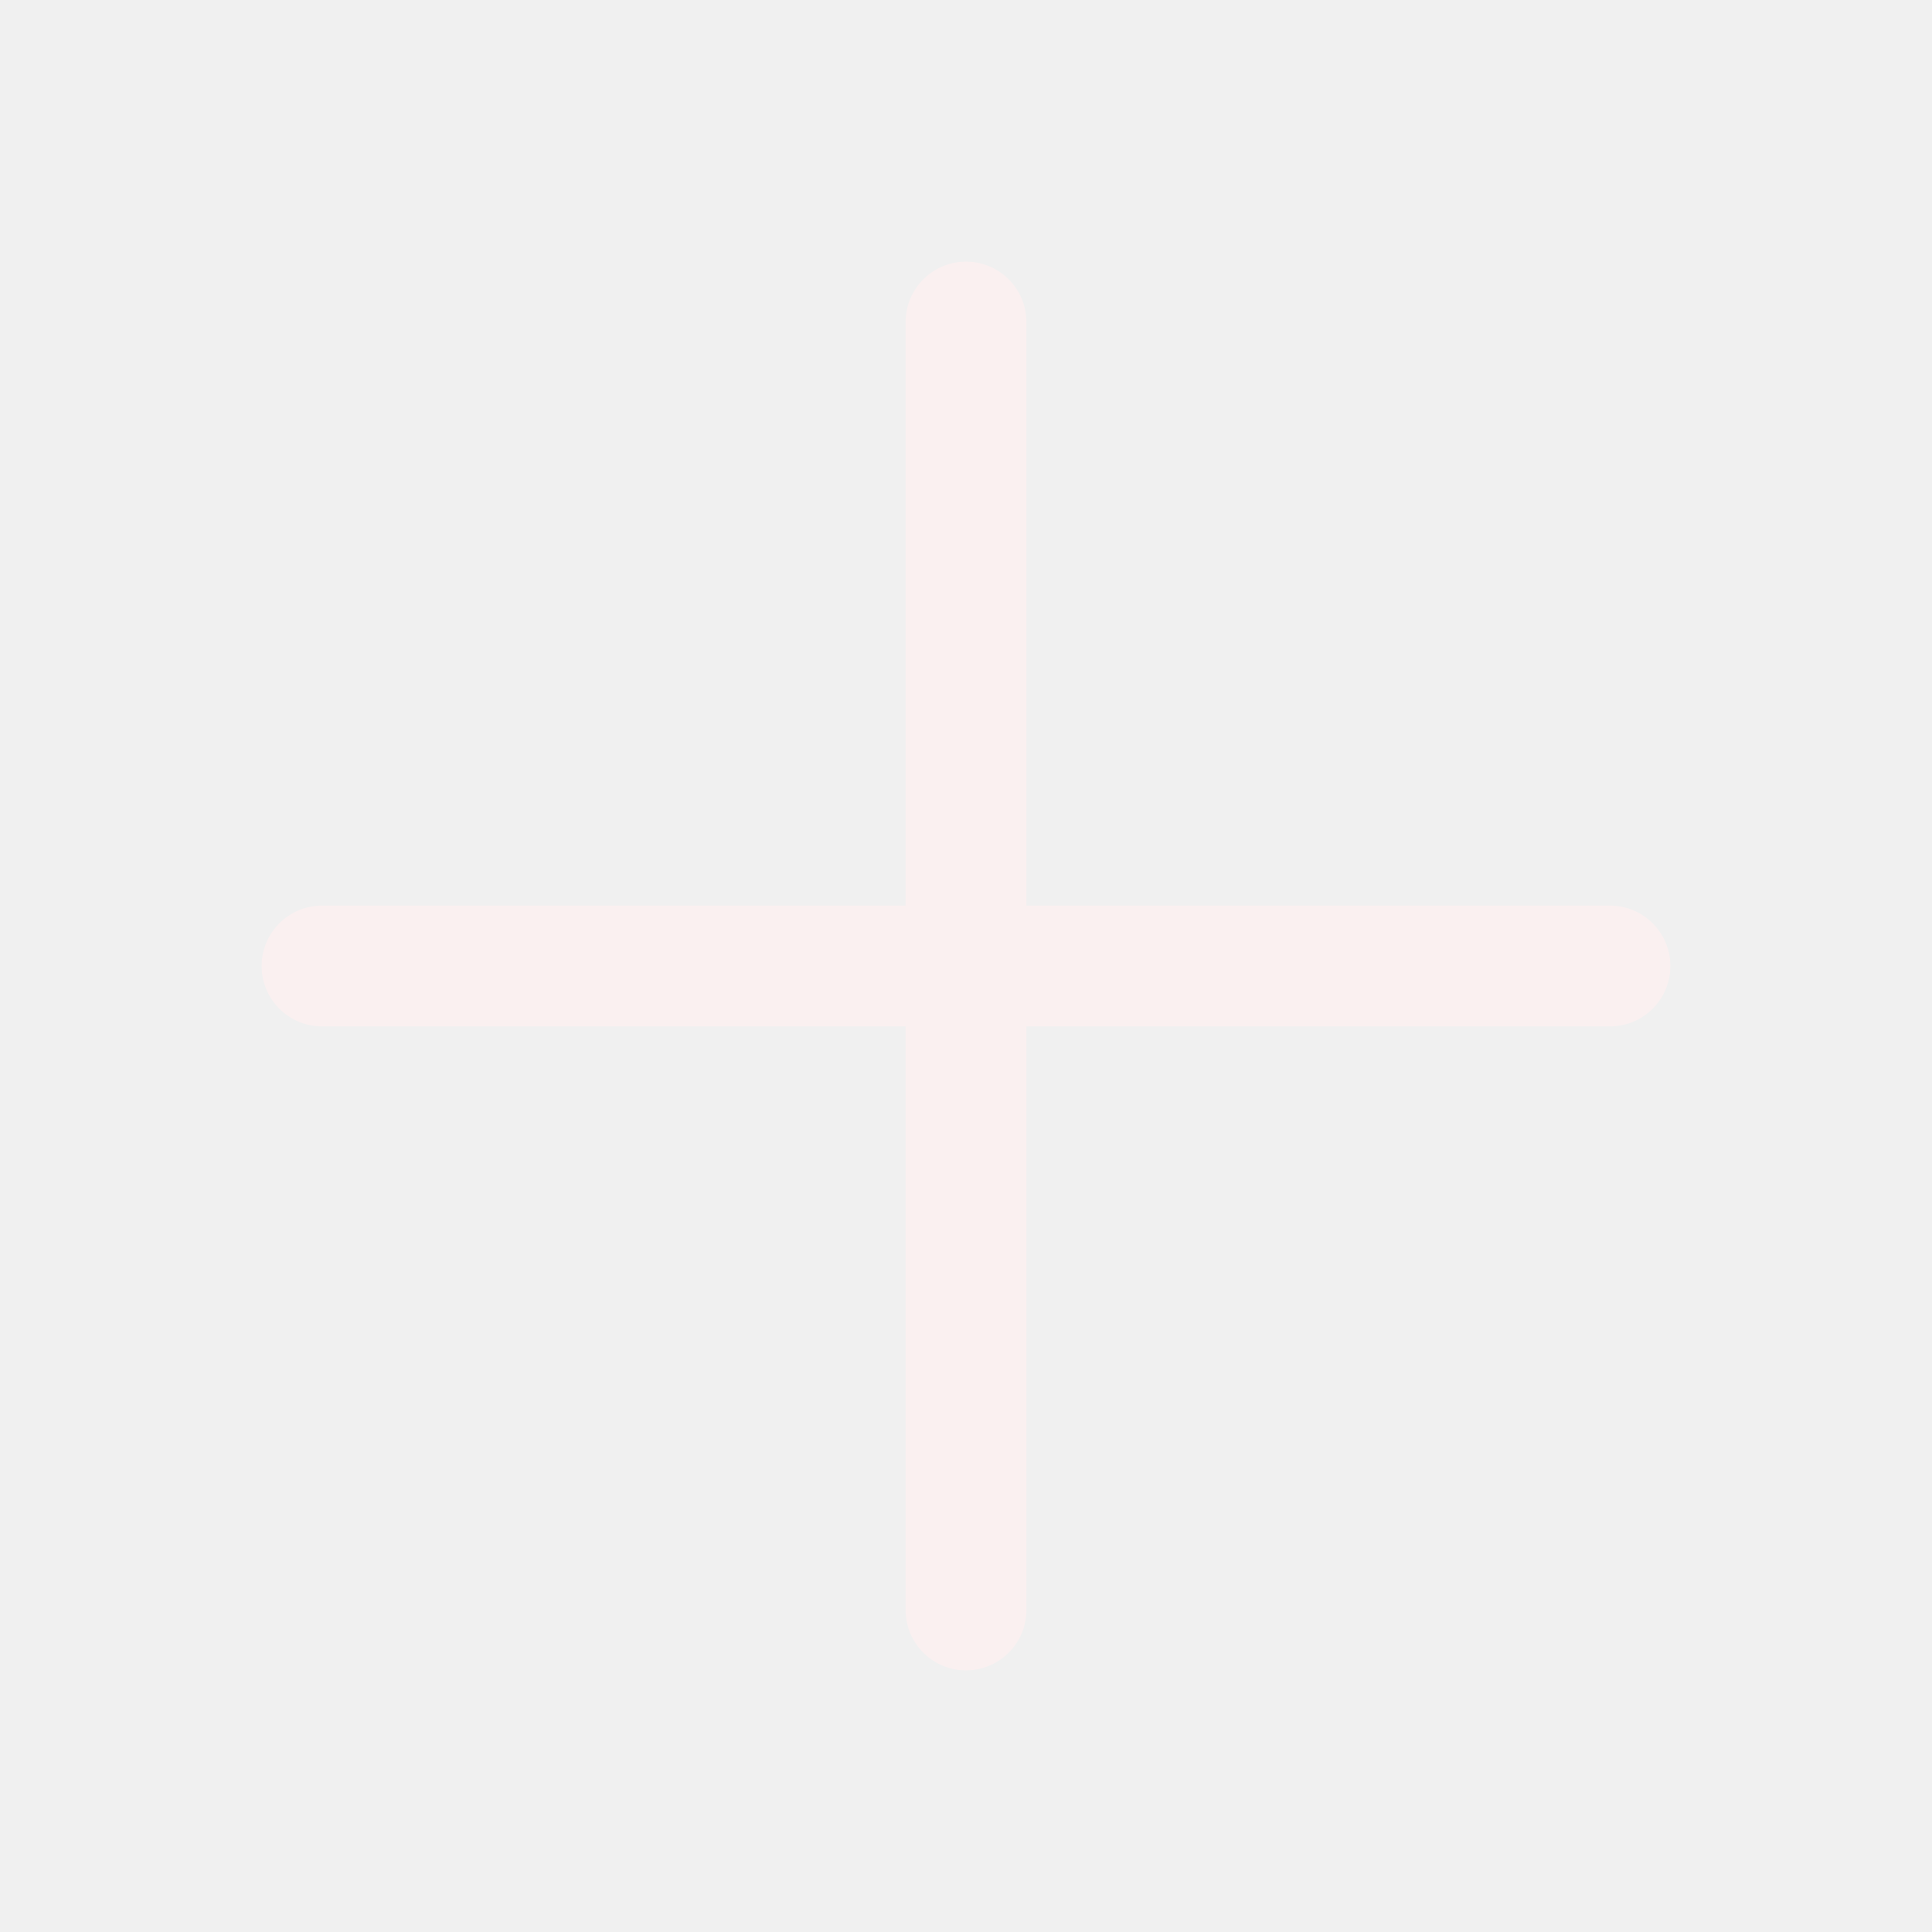
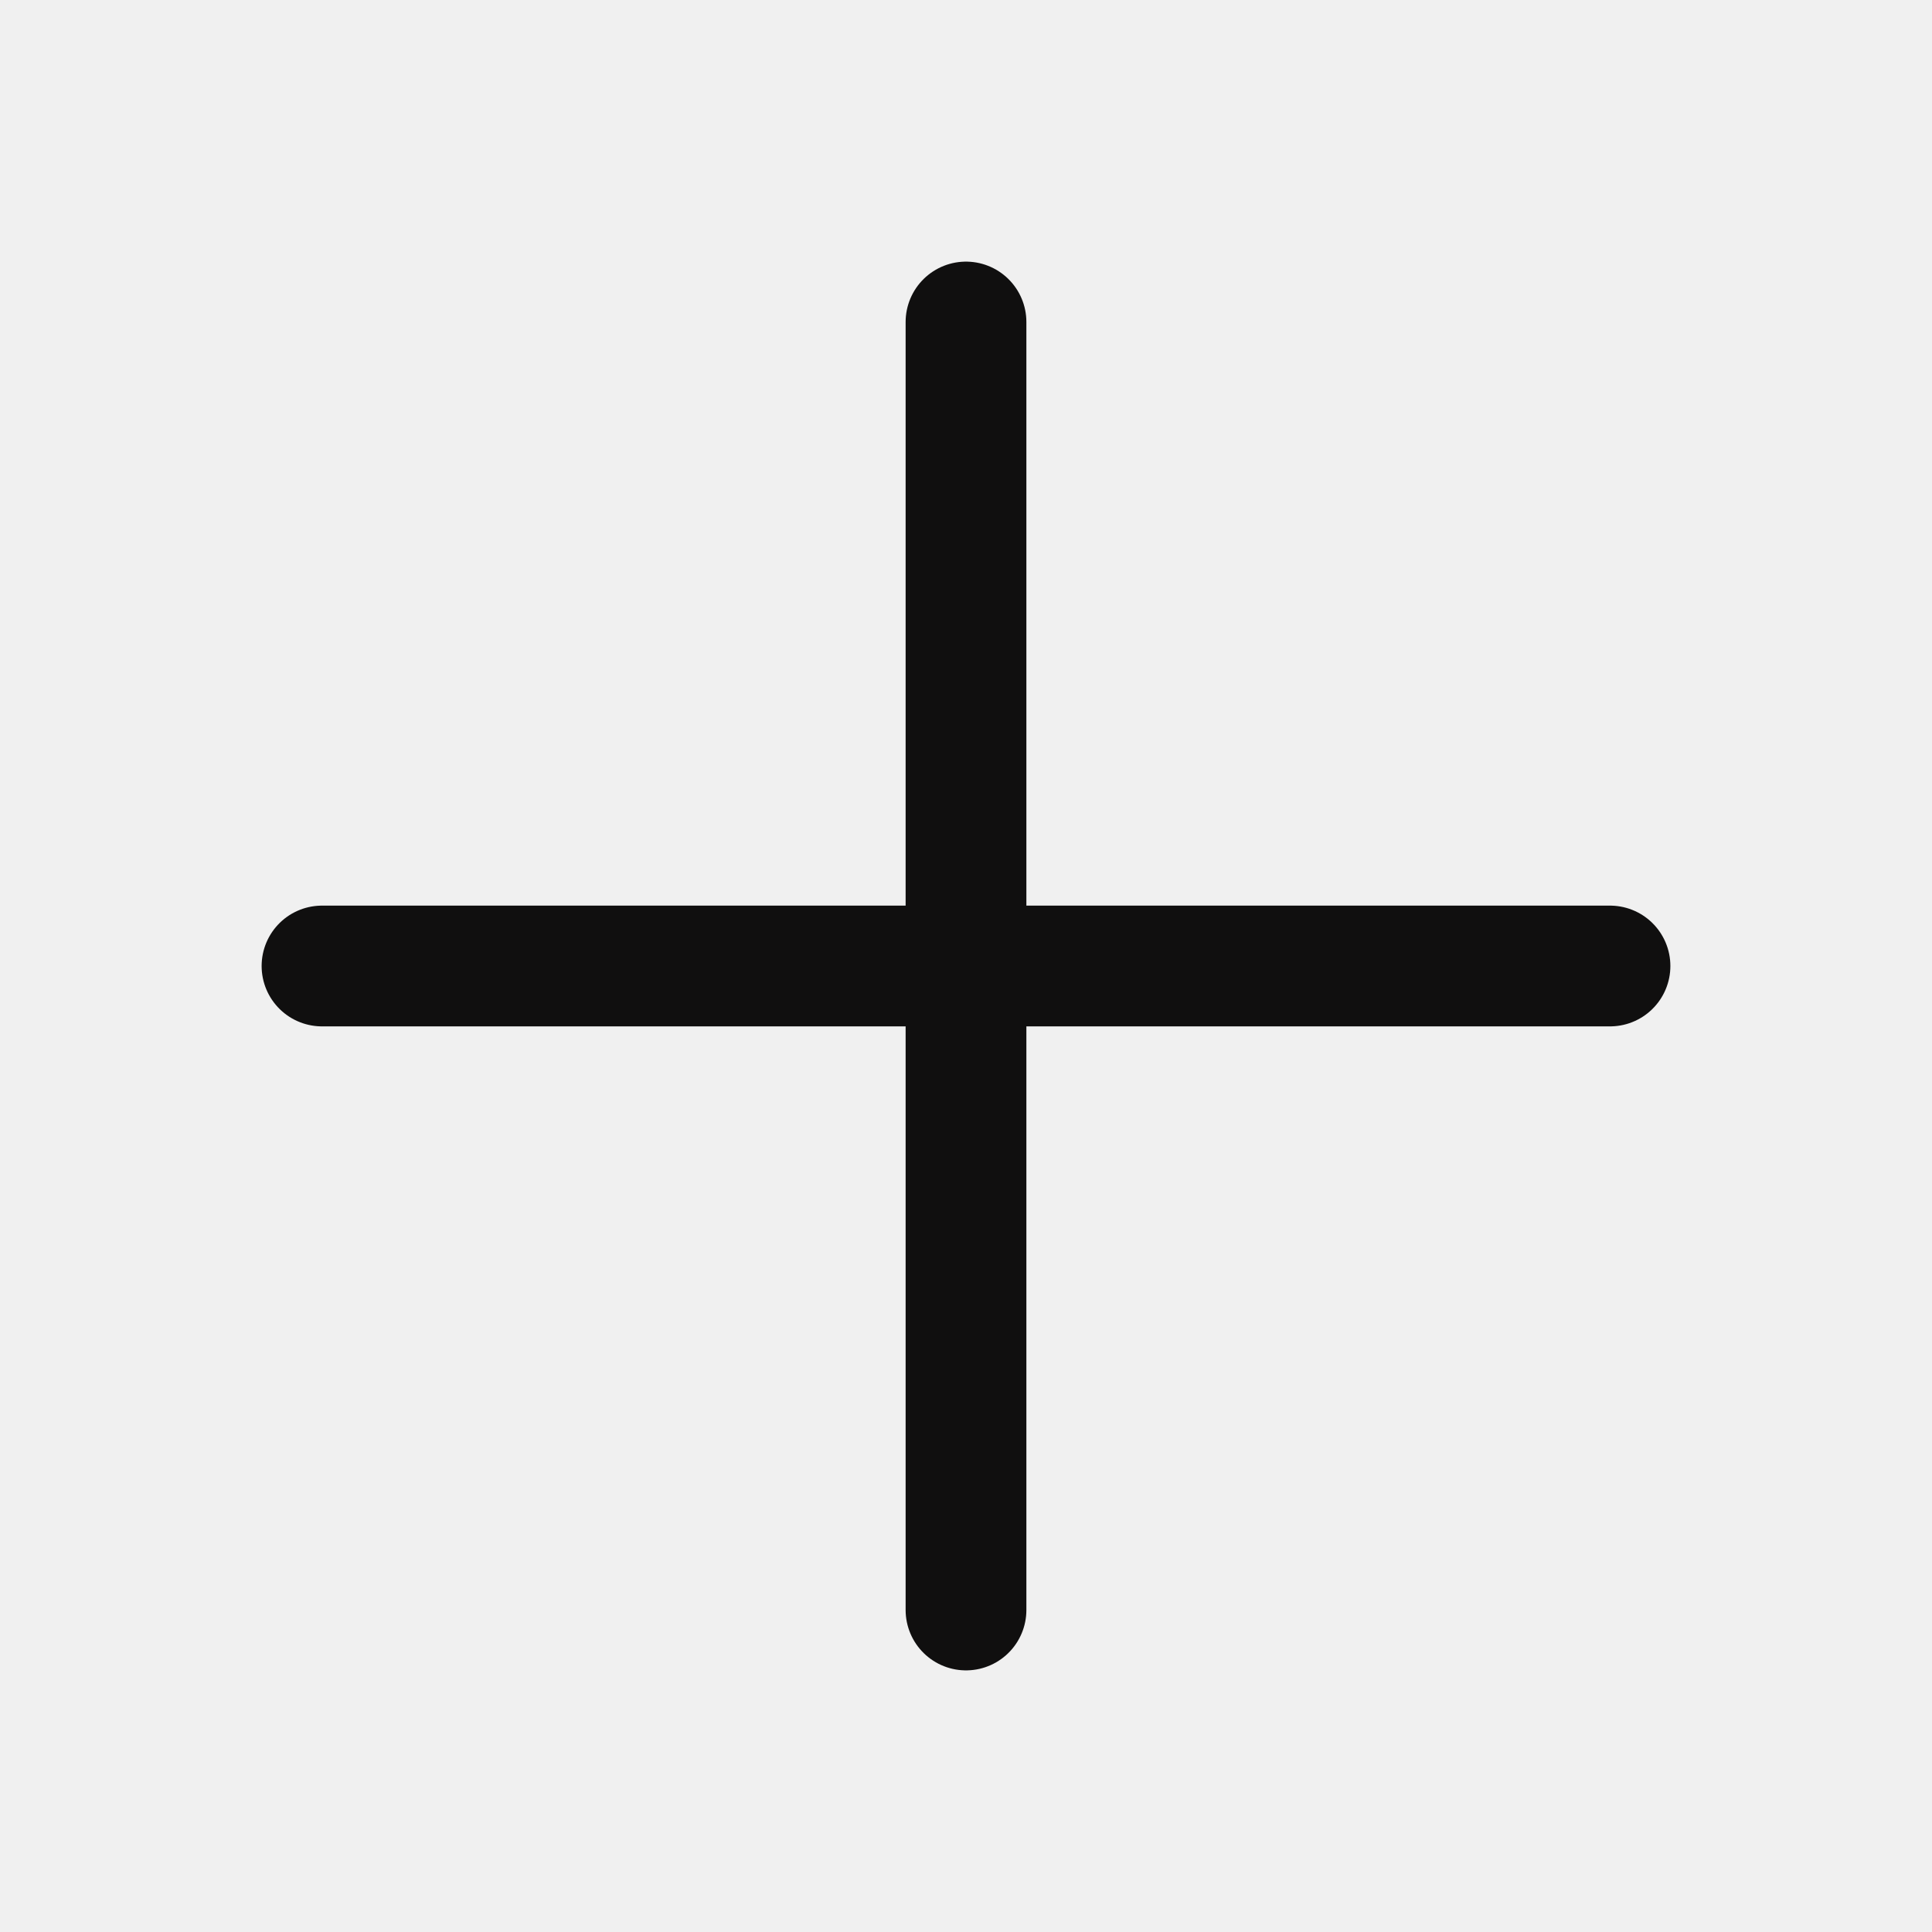
- <svg xmlns="http://www.w3.org/2000/svg" viewBox="0 0 24 24" width="24" height="24" color="#faf0f0" fill="white">
+ <svg xmlns="http://www.w3.org/2000/svg" viewBox="0 0 24 24" width="24" height="24" color="#100f0f" fill="white">
  <path d="M12 4V20M20 12H4" stroke="currentColor" stroke-width="1.5" stroke-linecap="round" stroke-linejoin="round" />
</svg>
